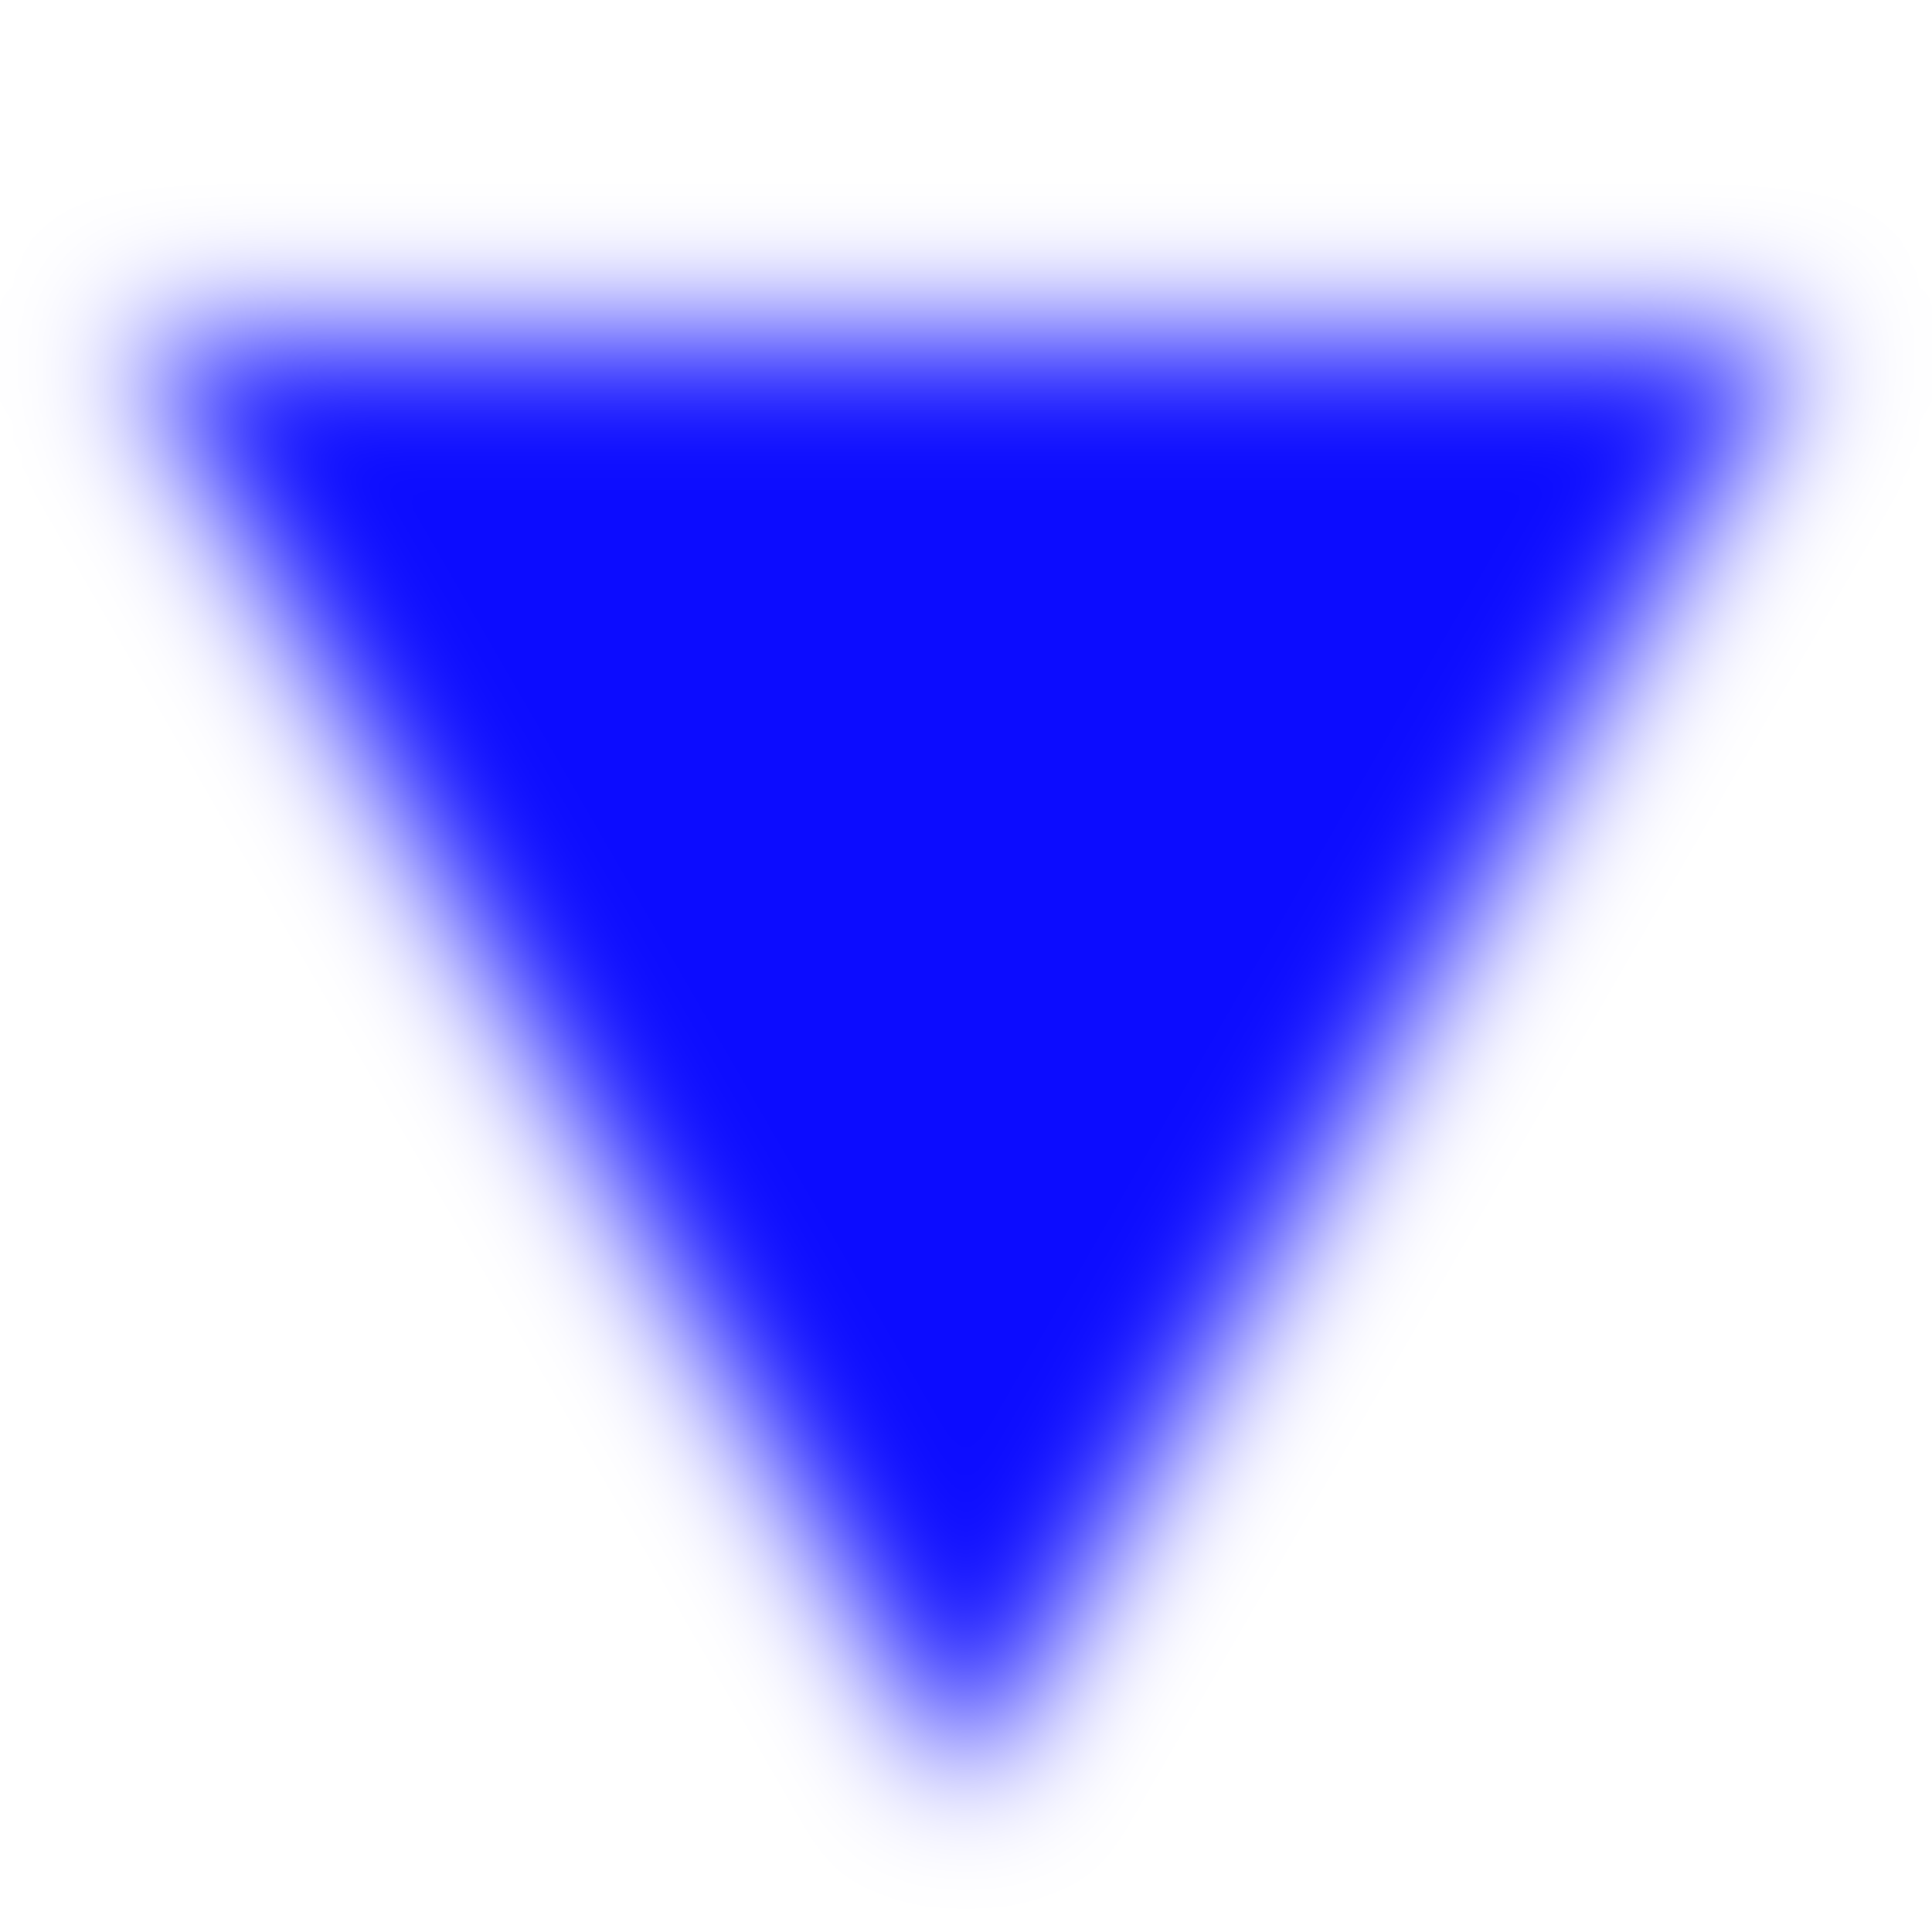
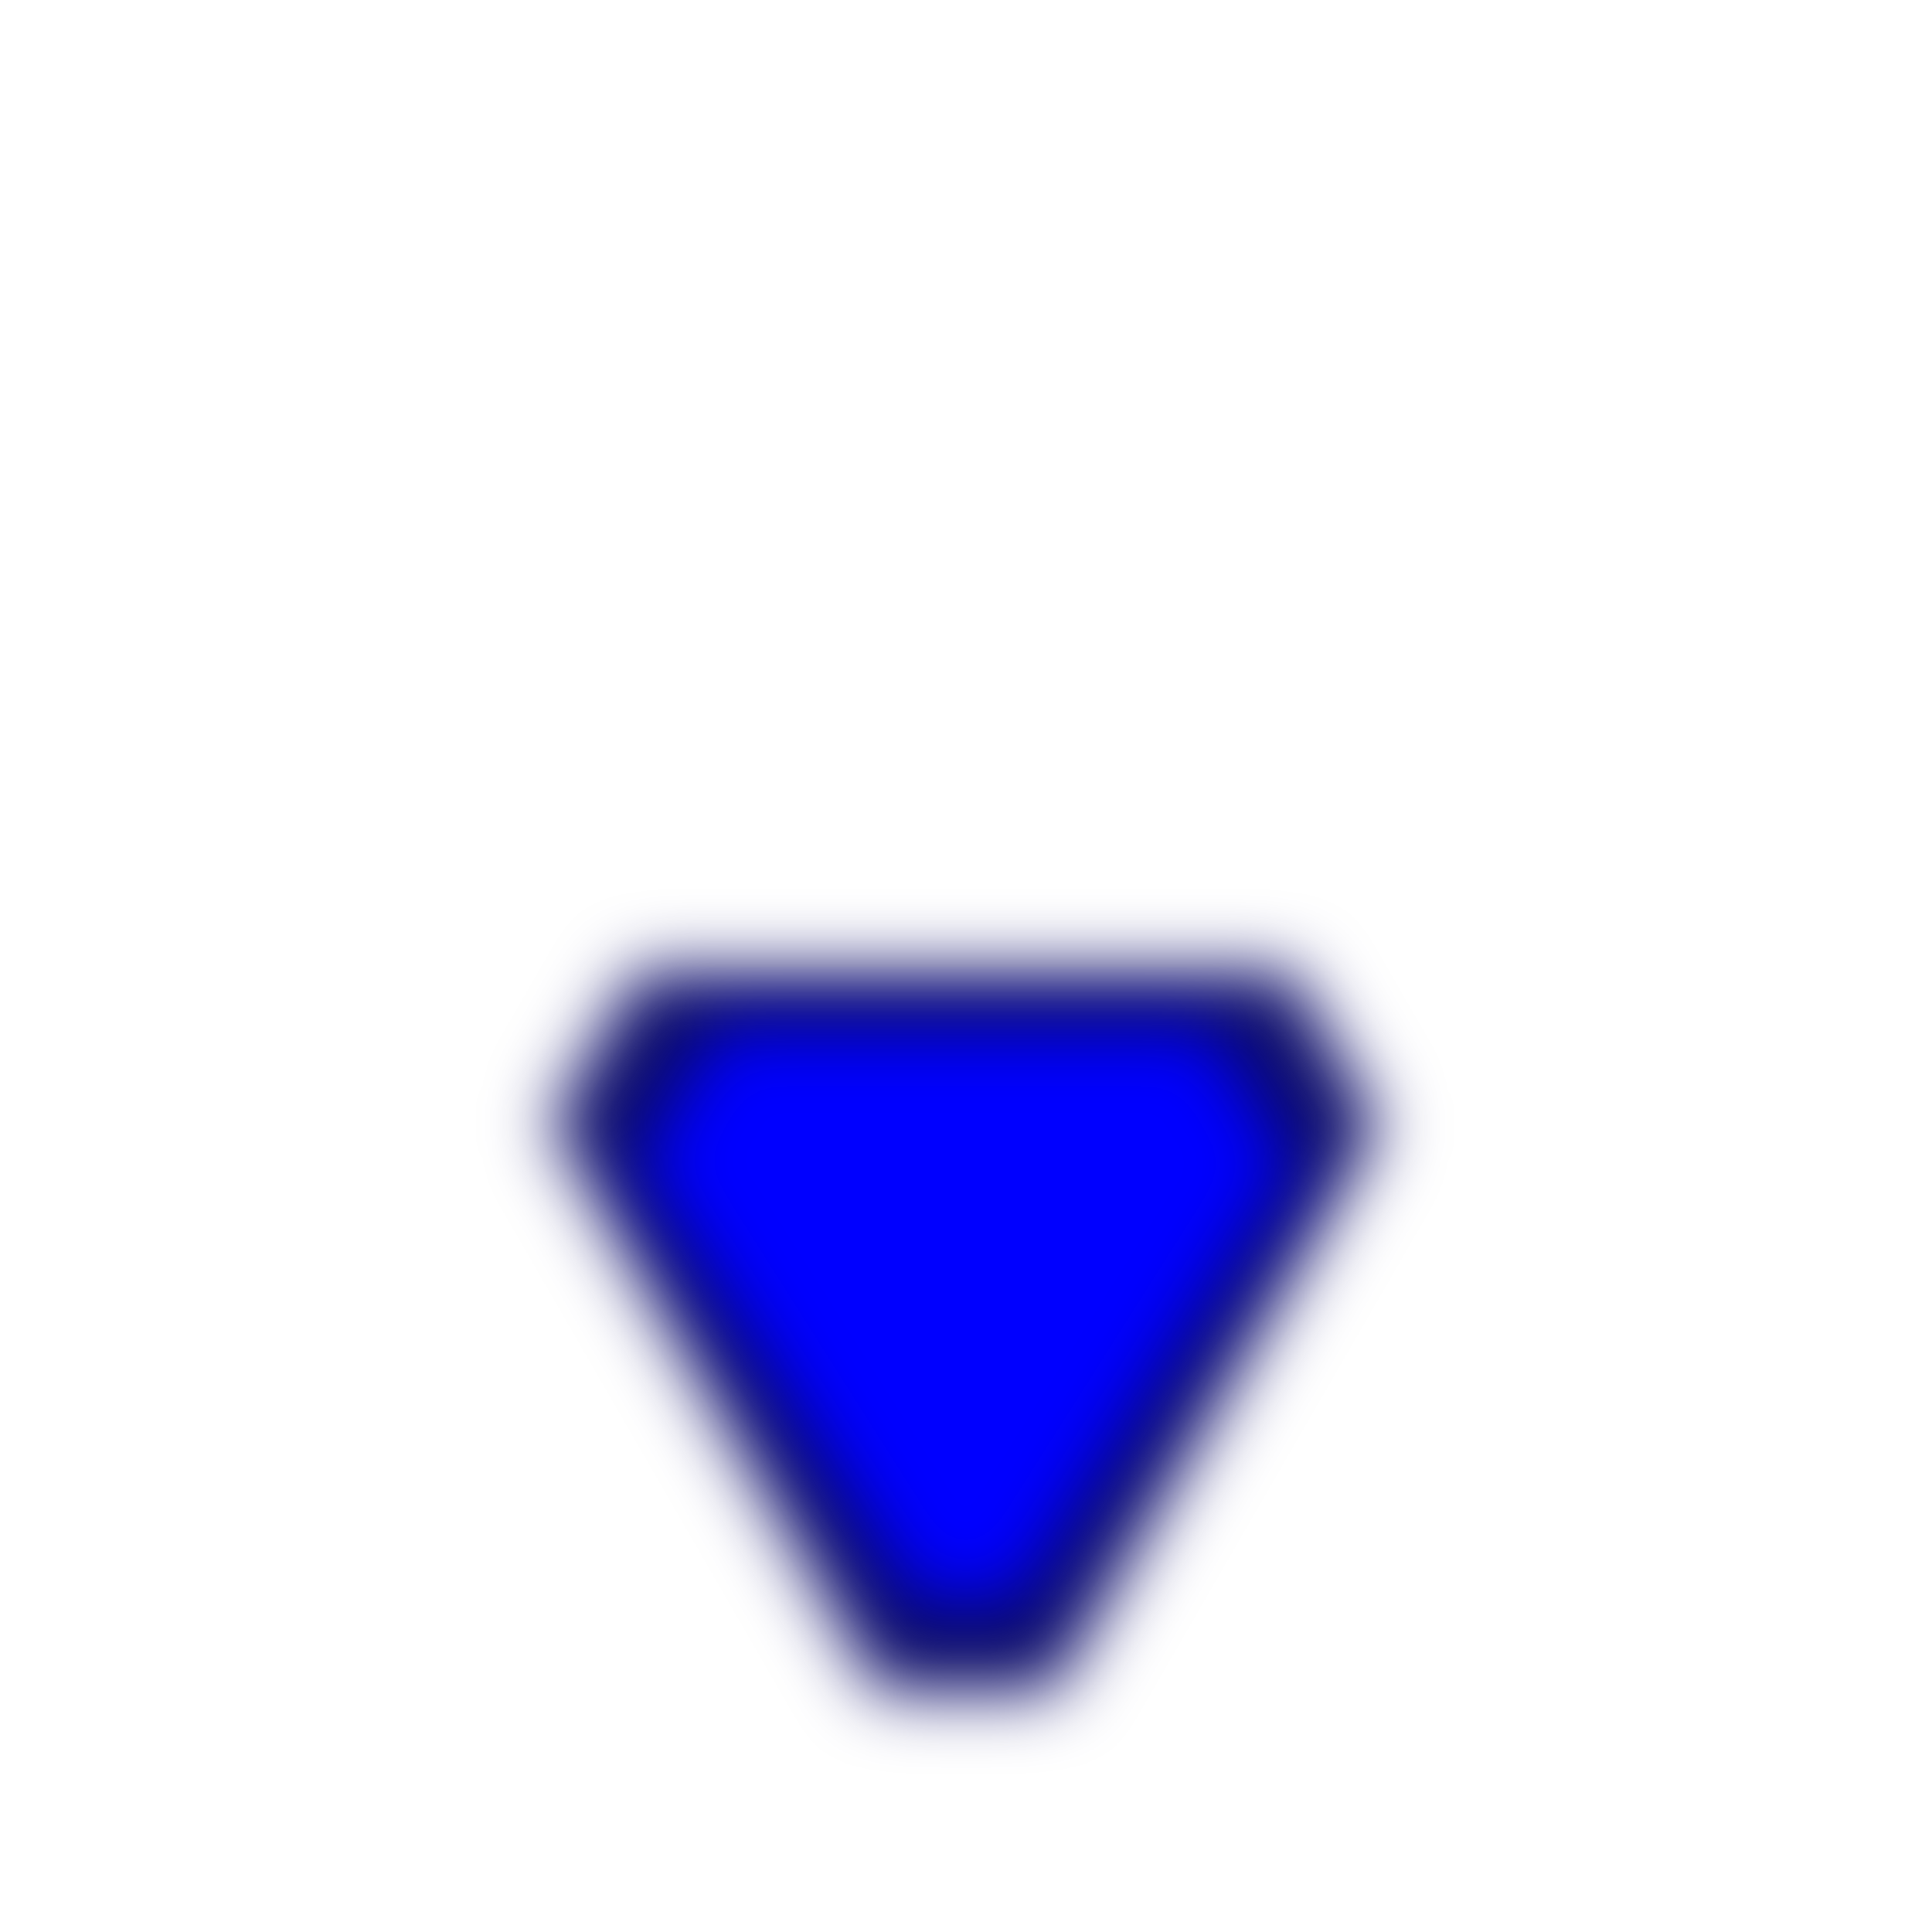
- <svg xmlns="http://www.w3.org/2000/svg" width="300" height="300" viewBox="0 0 79.375 79.375" version="1.1" id="svg8">
+ <svg xmlns="http://www.w3.org/2000/svg" enable-background="new" id="svg8" version="1.1" viewBox="0 0 132.292 132.292" height="500" width="500">
  <defs id="defs2">
-     <filter style="color-interpolation-filters:sRGB" id="filter1146">
-       <feGaussianBlur stdDeviation="3" result="blur" id="feGaussianBlur1138" />
-       <feComposite in="SourceGraphic" in2="blur" operator="atop" result="composite1" id="feComposite1140" />
-       <feComposite in2="composite1" operator="in" result="composite2" id="feComposite1142" />
-       <feComposite in2="composite2" operator="in" result="composite3" id="feComposite1144" />
+     <clipPath id="clipPath845" clipPathUnits="userSpaceOnUse">
+       <circle cy="230.854" cx="66.146" id="circle847" style="display:inline;opacity:1;fill:#ff8080;fill-opacity:1;stroke:none;stroke-width:2.835;stroke-linecap:square;stroke-linejoin:round;stroke-miterlimit:4;stroke-dasharray:none;stroke-dashoffset:0;stroke-opacity:1;paint-order:fill markers stroke" r="66.146" />
+     </clipPath>
+     <filter height="1.227" y="-0.113" width="1.198" x="-0.099" id="filter965" style="color-interpolation-filters:sRGB">
+       <feGaussianBlur id="feGaussianBlur967" stdDeviation="8.392" />
    </filter>
-     <filter style="color-interpolation-filters:sRGB" id="filter838" x="-0.092" width="1.184" y="-0.106" height="1.212">
-       <feGaussianBlur stdDeviation="2.632" id="feGaussianBlur840" />
+     <filter height="1.227" y="-0.113" width="1.198" x="-0.099" id="filter1003" style="color-interpolation-filters:sRGB">
+       <feGaussianBlur id="feGaussianBlur1005" stdDeviation="8.392" />
    </filter>
  </defs>
-   <g id="layer1" transform="translate(0,-217.625)">
-     <path style="fill:#0000ff;fill-opacity:0.953;stroke-width:0.318;filter:url(#filter838)" id="path1477" d="m 3.2259931e-6,228.208 34.402,0 34.402,0 -17.201,29.793 -17.201,29.793 -17.201,-29.793 z" transform="matrix(0.9998068,0,0,1,5.291665,3.250594)" />
+   <g transform="matrix(1.053659,0,0,1.053659,-3.545656,-4.891613)" style="display:inline" id="g1009">
+     <path style="fill:#0b0b67;fill-opacity:1;stroke:none;stroke-width:20;stroke-miterlimit:4;stroke-dasharray:none;paint-order:stroke fill markers;filter:url(#filter1003)" d="m 169.377,255.77 -21.592,37.4 80.92,140.158 h 42.59 l 80.408,-139.27 -22.105,-38.289 z" transform="scale(0.2645833)" id="path956" />
+     <path id="path969" transform="scale(0.2645833)" d="m 189.489,270.841 -19.603,31.956 68.02,107.46 h 24.141 l 67.555,-106.654 -20.07,-32.763 z" style="fill:#0000ff;fill-opacity:1;stroke:none;stroke-width:20;stroke-miterlimit:4;stroke-dasharray:none;paint-order:stroke fill markers;filter:url(#filter965)" />
  </g>
</svg>
